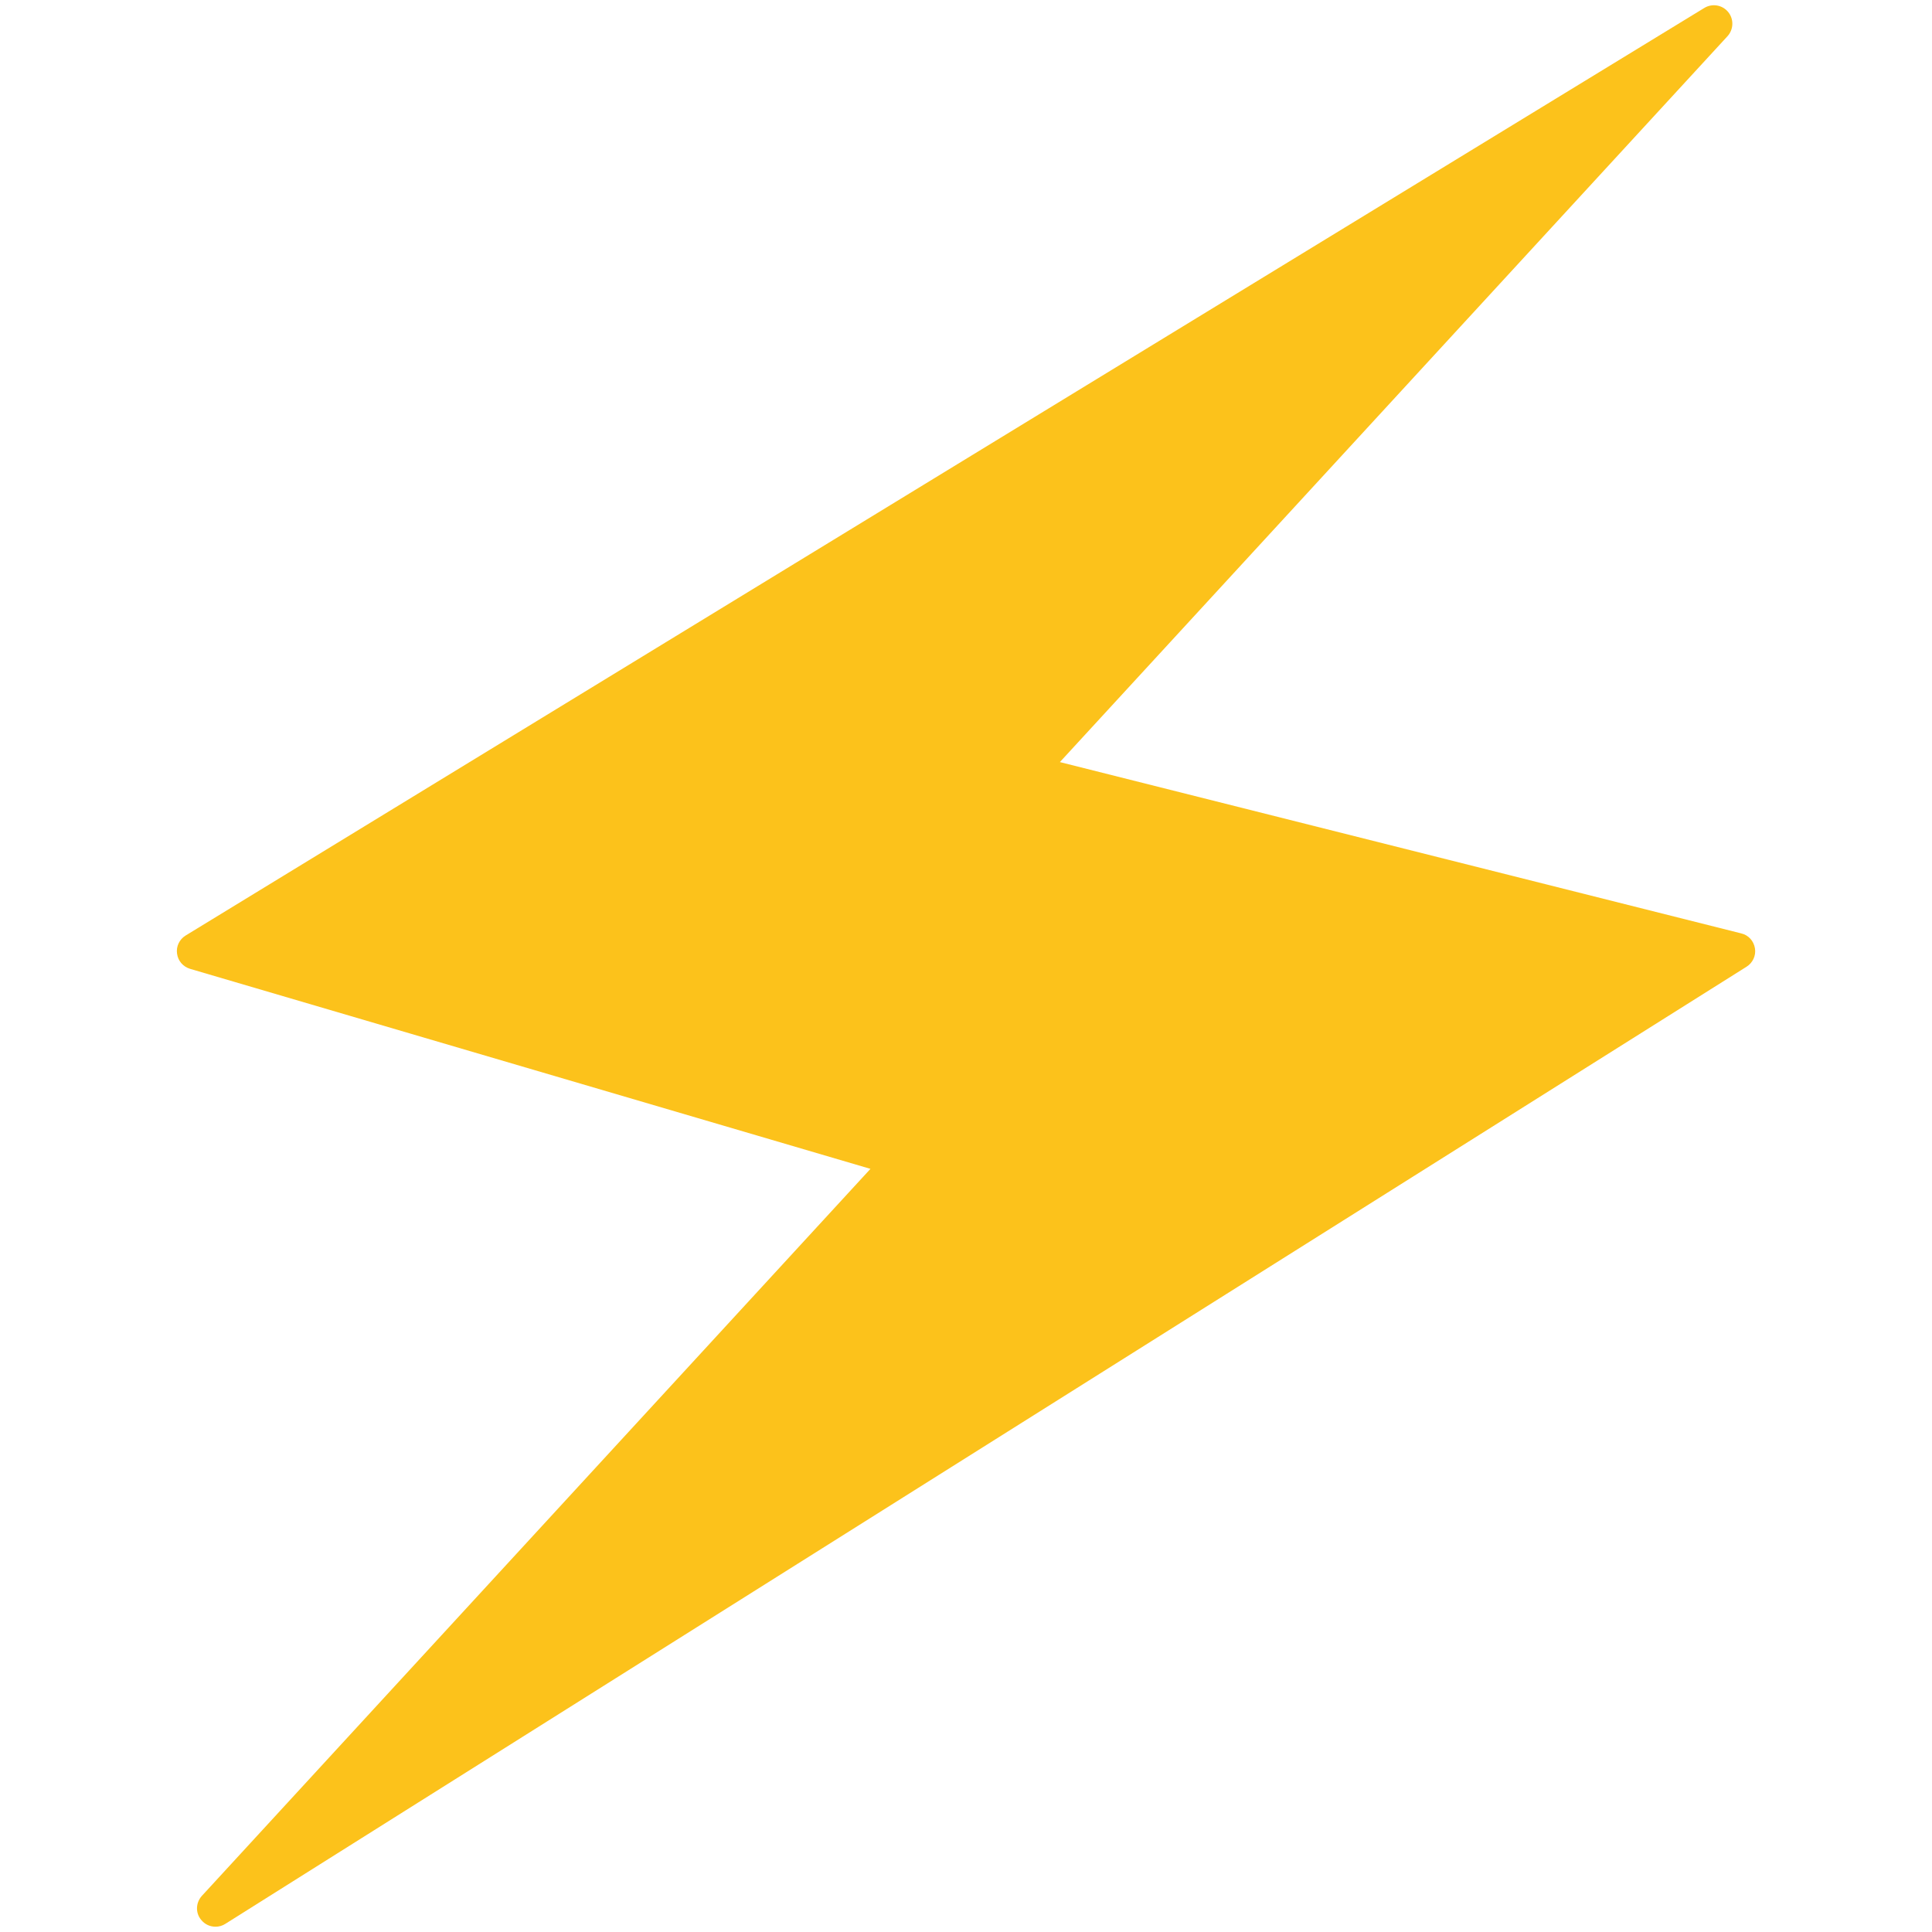
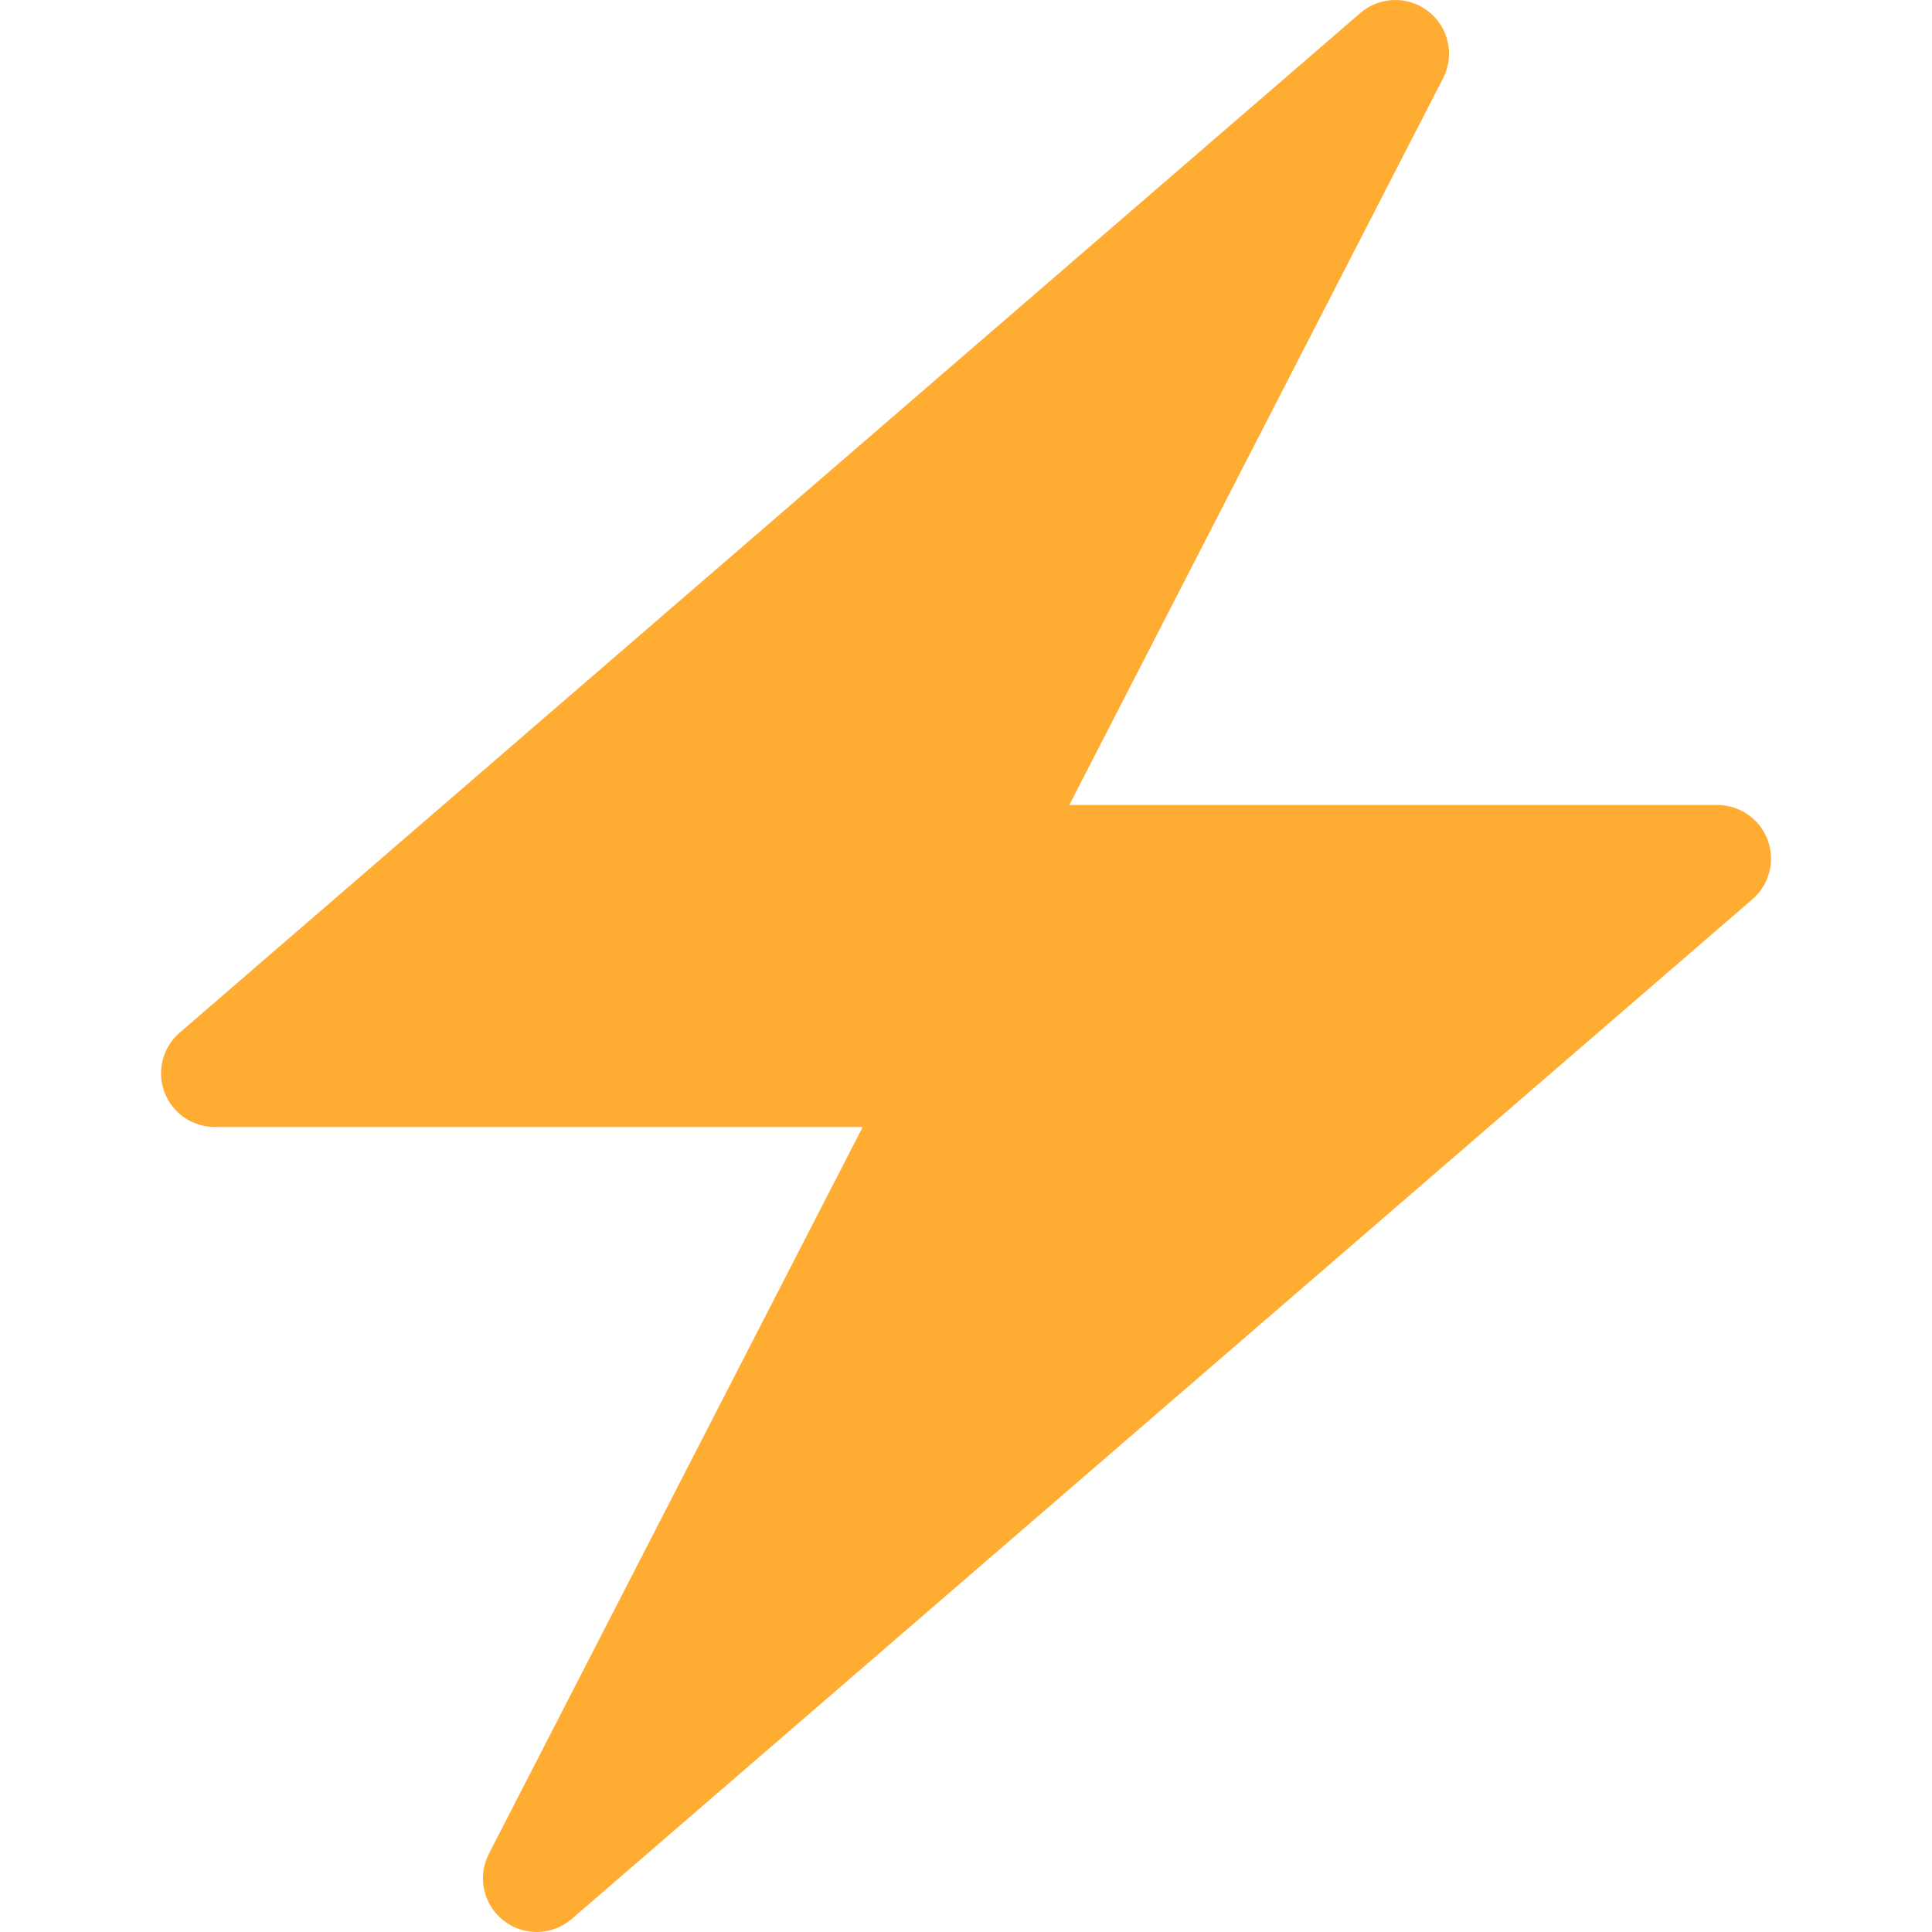
- <svg xmlns="http://www.w3.org/2000/svg" width="128" height="128" style="enable-background:new 0 0 128 128;">
-   <path d="M115.36,61.84L70.22,50.49L114.45,2.4c0.41-0.45,0.43-1.13,0.05-1.6c-0.39-0.48-1.07-0.59-1.59-0.27 L12.3,61.98c-0.41,0.25-0.64,0.72-0.57,1.2c0.06,0.48,0.4,0.87,0.87,1.01l45.07,13.25L13.38,125.6c-0.42,0.46-0.44,1.15-0.04,1.61 c0.24,0.29,0.58,0.44,0.94,0.44c0.22,0,0.45-0.06,0.65-0.19l100.78-63.41c0.42-0.26,0.64-0.75,0.56-1.22 C116.19,62.34,115.84,61.95,115.36,61.84z" style="fill:#FCC21B;" />
+ <svg xmlns="http://www.w3.org/2000/svg" viewBox="0 0 36 36">
+   <path fill="#FFAC33" d="M32.938 15.651C32.792 15.26 32.418 15 32 15H19.925L26.89 1.458c.219-.426.106-.947-.271-1.243C26.437.071 26.218 0 26 0c-.233 0-.466.082-.653.243L18 6.588 3.347 19.243c-.316.273-.43.714-.284 1.105S3.582 21 4 21h12.075L9.11 34.542c-.219.426-.106.947.271 1.243.182.144.401.215.619.215.233 0 .466-.082.653-.243L18 29.412l14.653-12.655c.317-.273.43-.714.285-1.106z" />
</svg>
